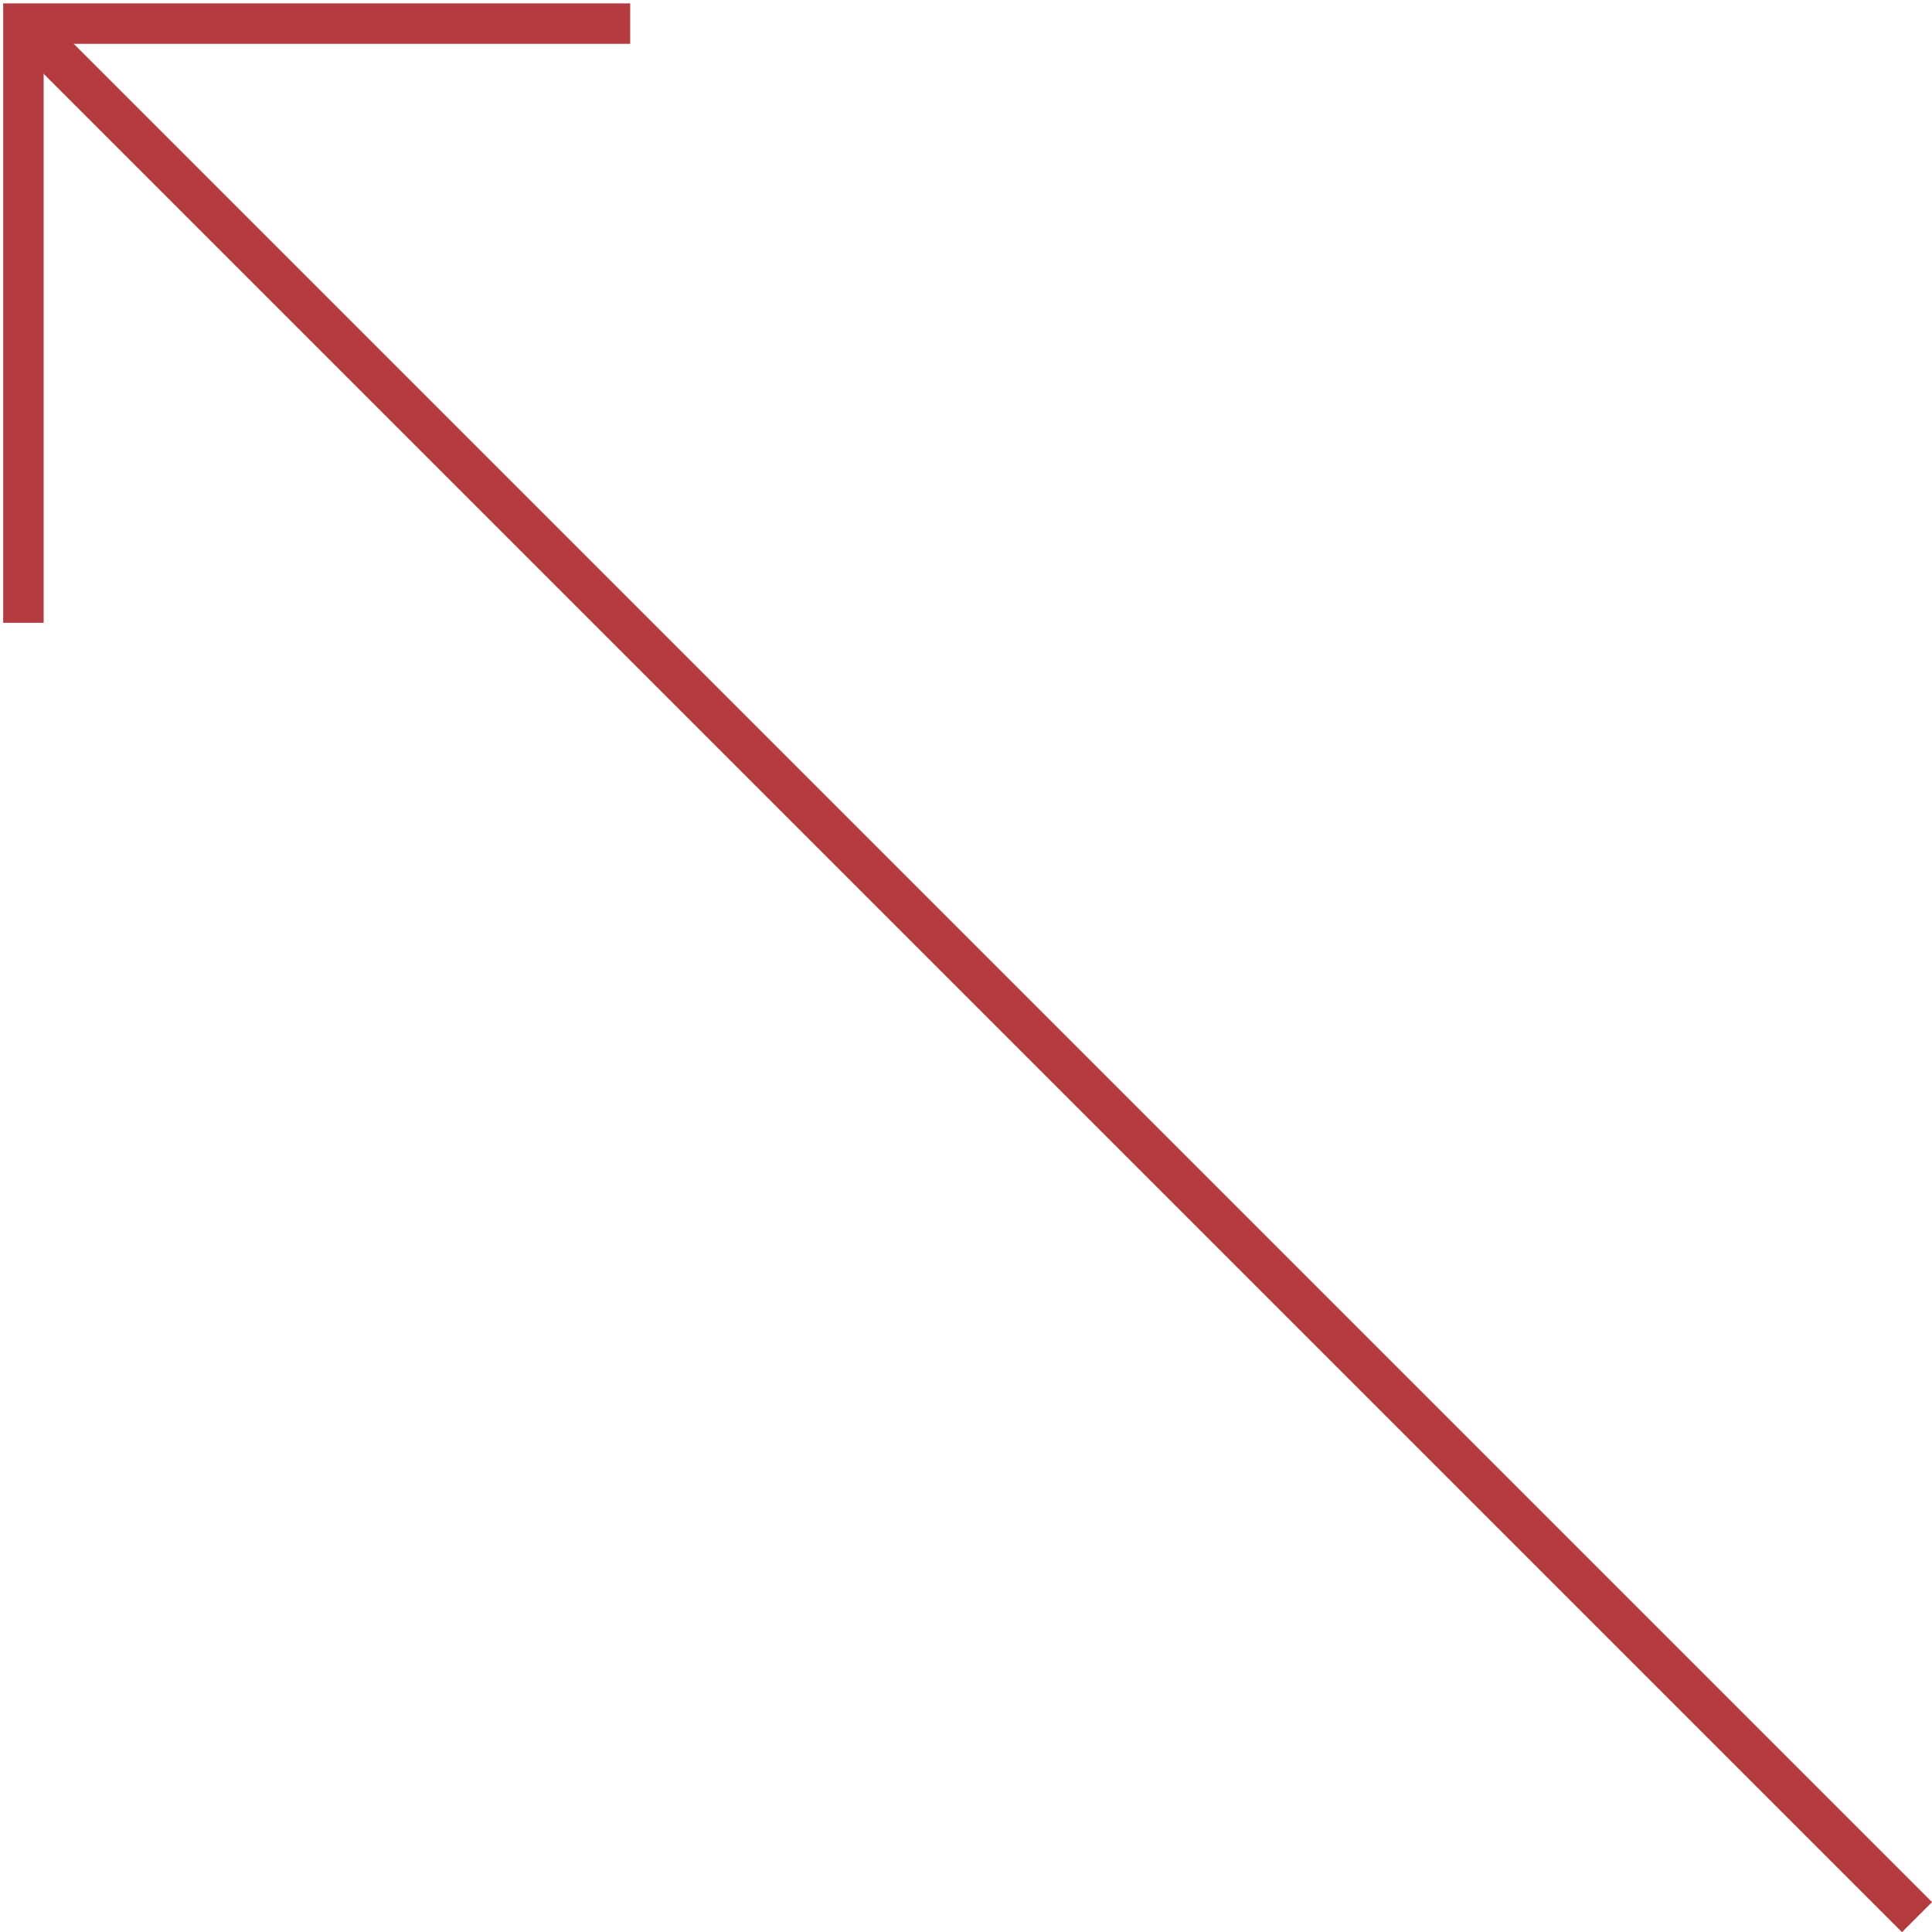
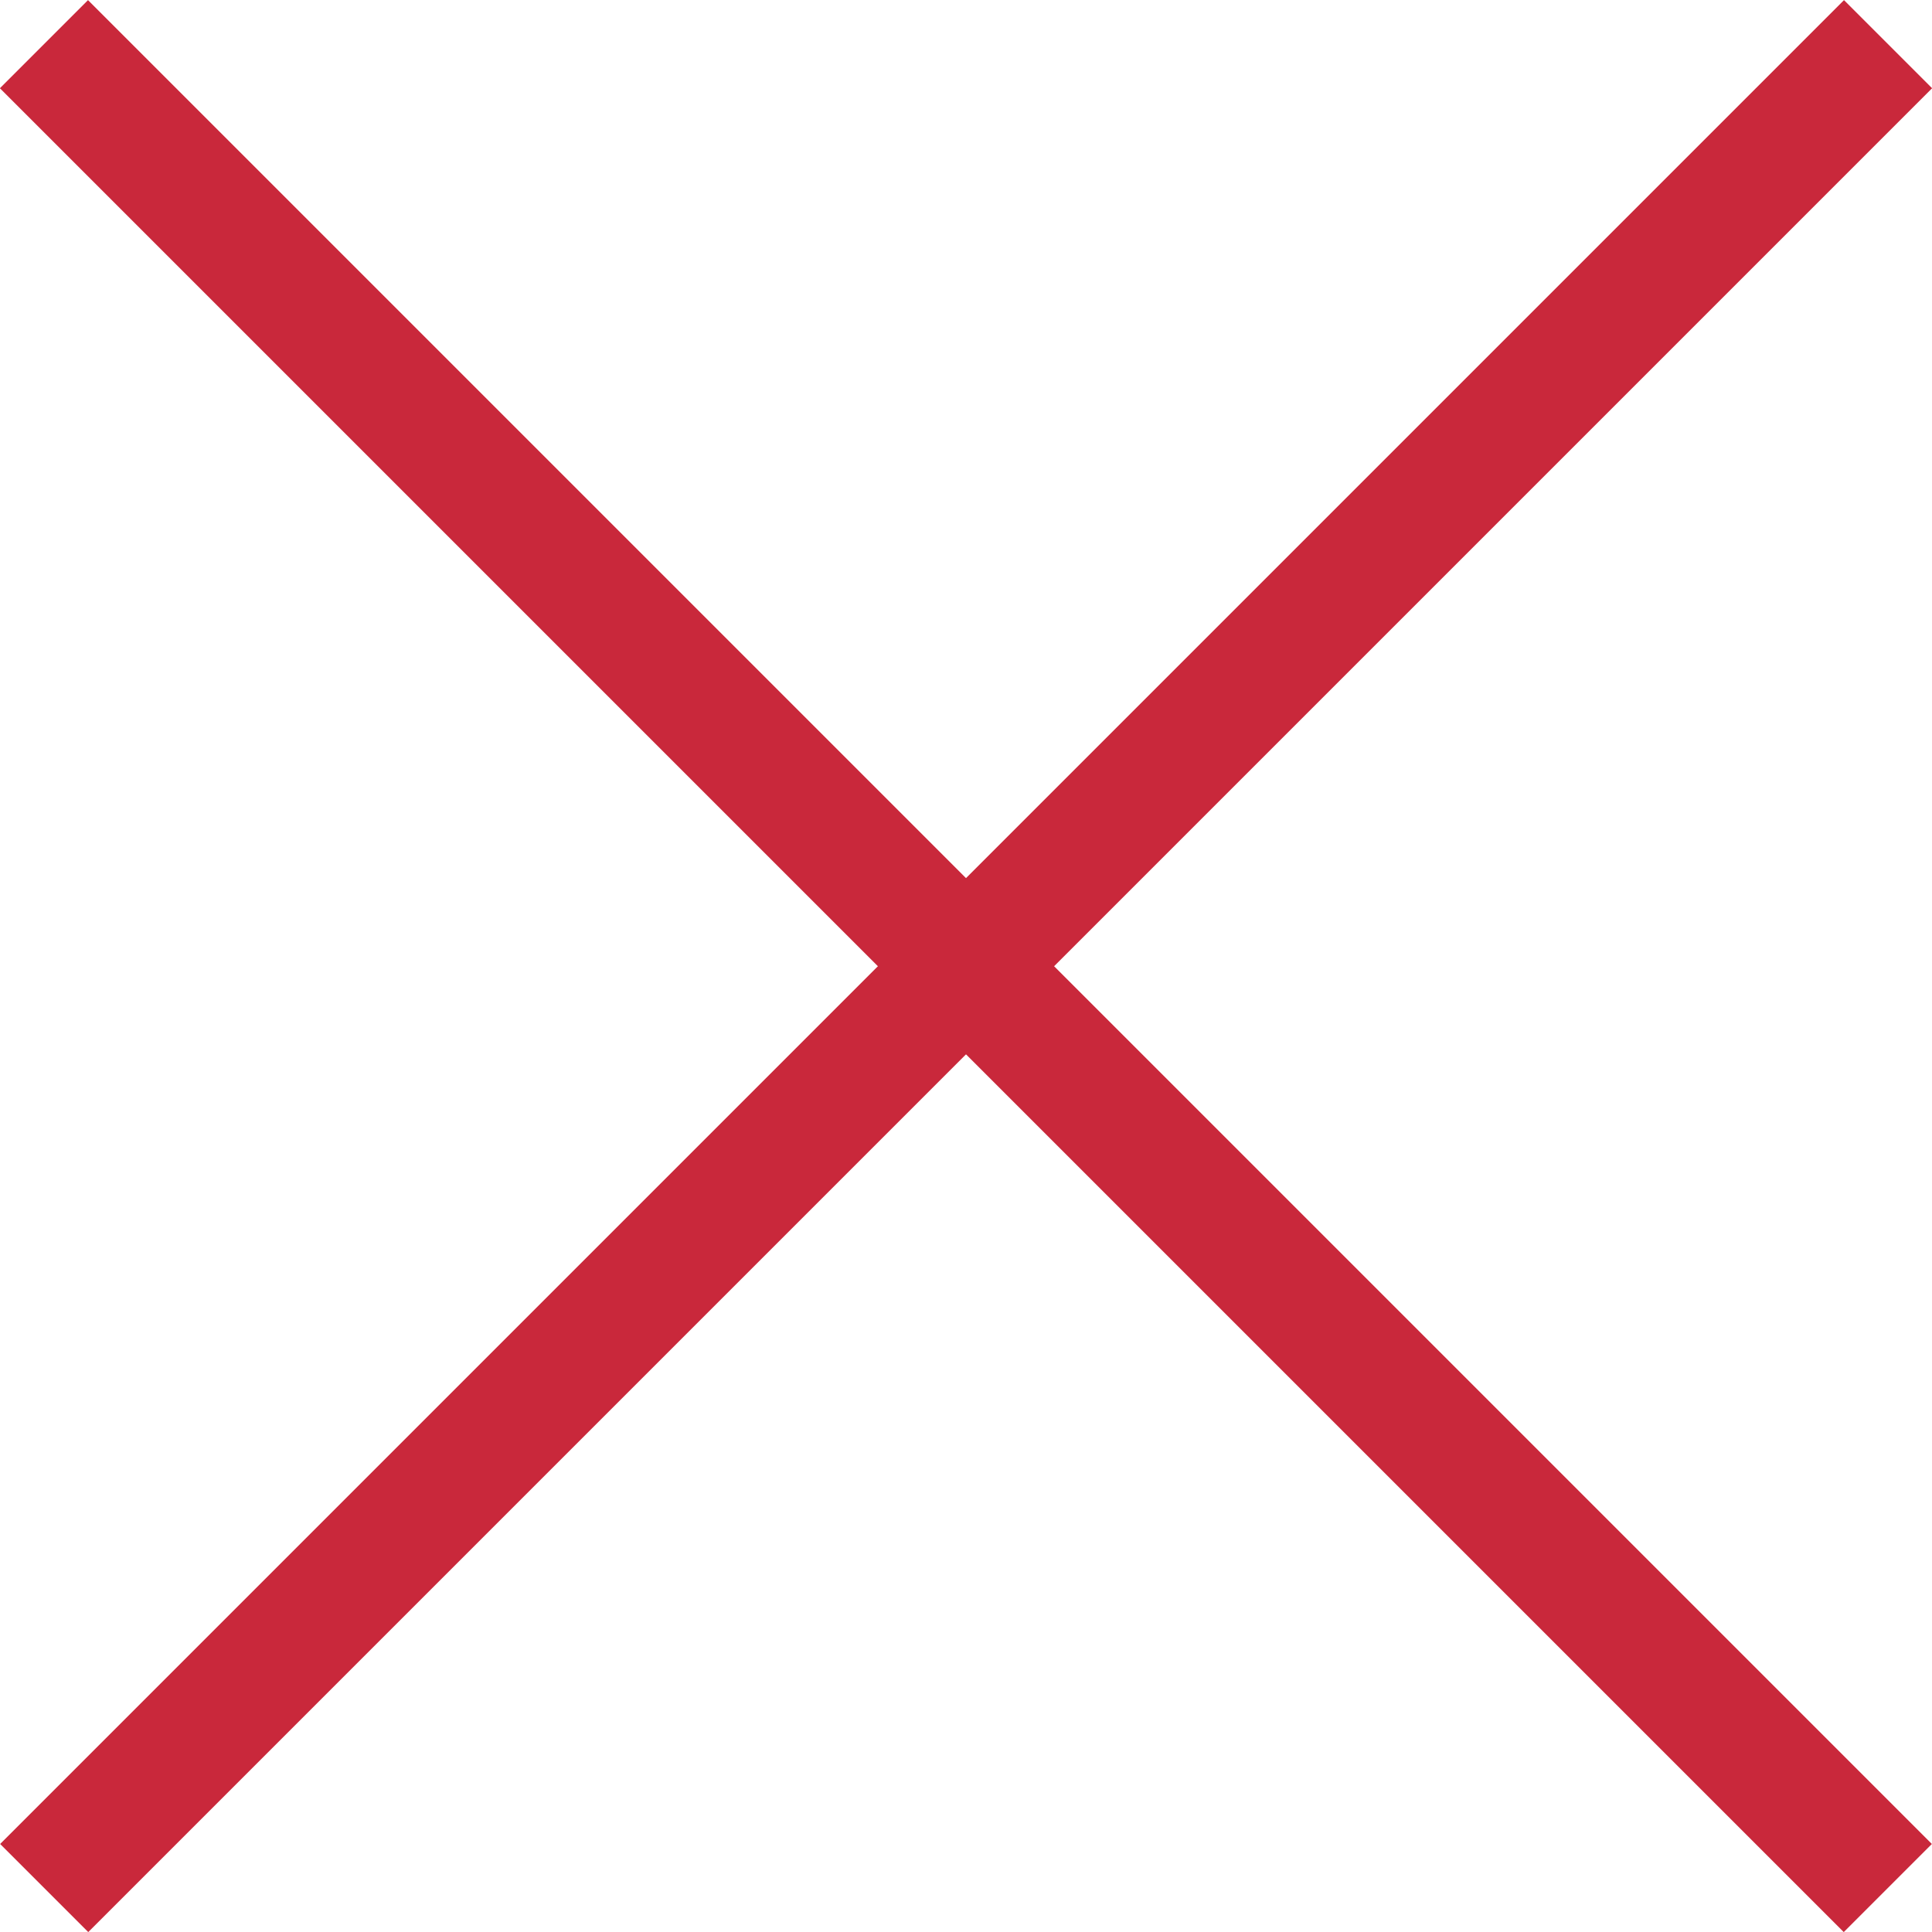
- <svg xmlns="http://www.w3.org/2000/svg" width="32" height="32" viewBox="0 0 32 32" id="svg2" version="1.1">
+ <svg xmlns="http://www.w3.org/2000/svg" version="1.1" id="svg2" viewBox="0 0 8 8" height="8" width="8">
  <defs id="defs4" />
-   <g id="layer1" transform="translate(0,-1020.362)">
-     <path style="fill:none;stroke:#b43b3f;stroke-width:0.67px;stroke-linecap:butt;stroke-linejoin:miter;stroke-opacity:1" d="m 0.388,1030.677 0,-9.924 10.05,0" id="path6469" />
-     <path style="fill:none;stroke:#b43b3f;stroke-width:0.704px;stroke-linecap:butt;stroke-linejoin:miter;stroke-opacity:1" d="m 0.575,1020.939 31.177,31.177" id="path6473" />
+   <g transform="translate(0,-1044.362)" id="layer1">
+     <path id="path5857" d="m 7.818,1044.545 -7.635,7.635" style="fill:none;fill-rule:evenodd;stroke:#c9283b;stroke-width:0.516;stroke-linecap:butt;stroke-linejoin:round;stroke-miterlimit:4;stroke-dasharray:none;stroke-opacity:1" />
+     <path style="fill:none;fill-rule:evenodd;stroke:#c9283b;stroke-width:0.516;stroke-linecap:butt;stroke-linejoin:miter;stroke-miterlimit:4;stroke-dasharray:none;stroke-opacity:1" d="m 0.182,1044.545 7.635,7.635" id="path4640" />
  </g>
</svg>
